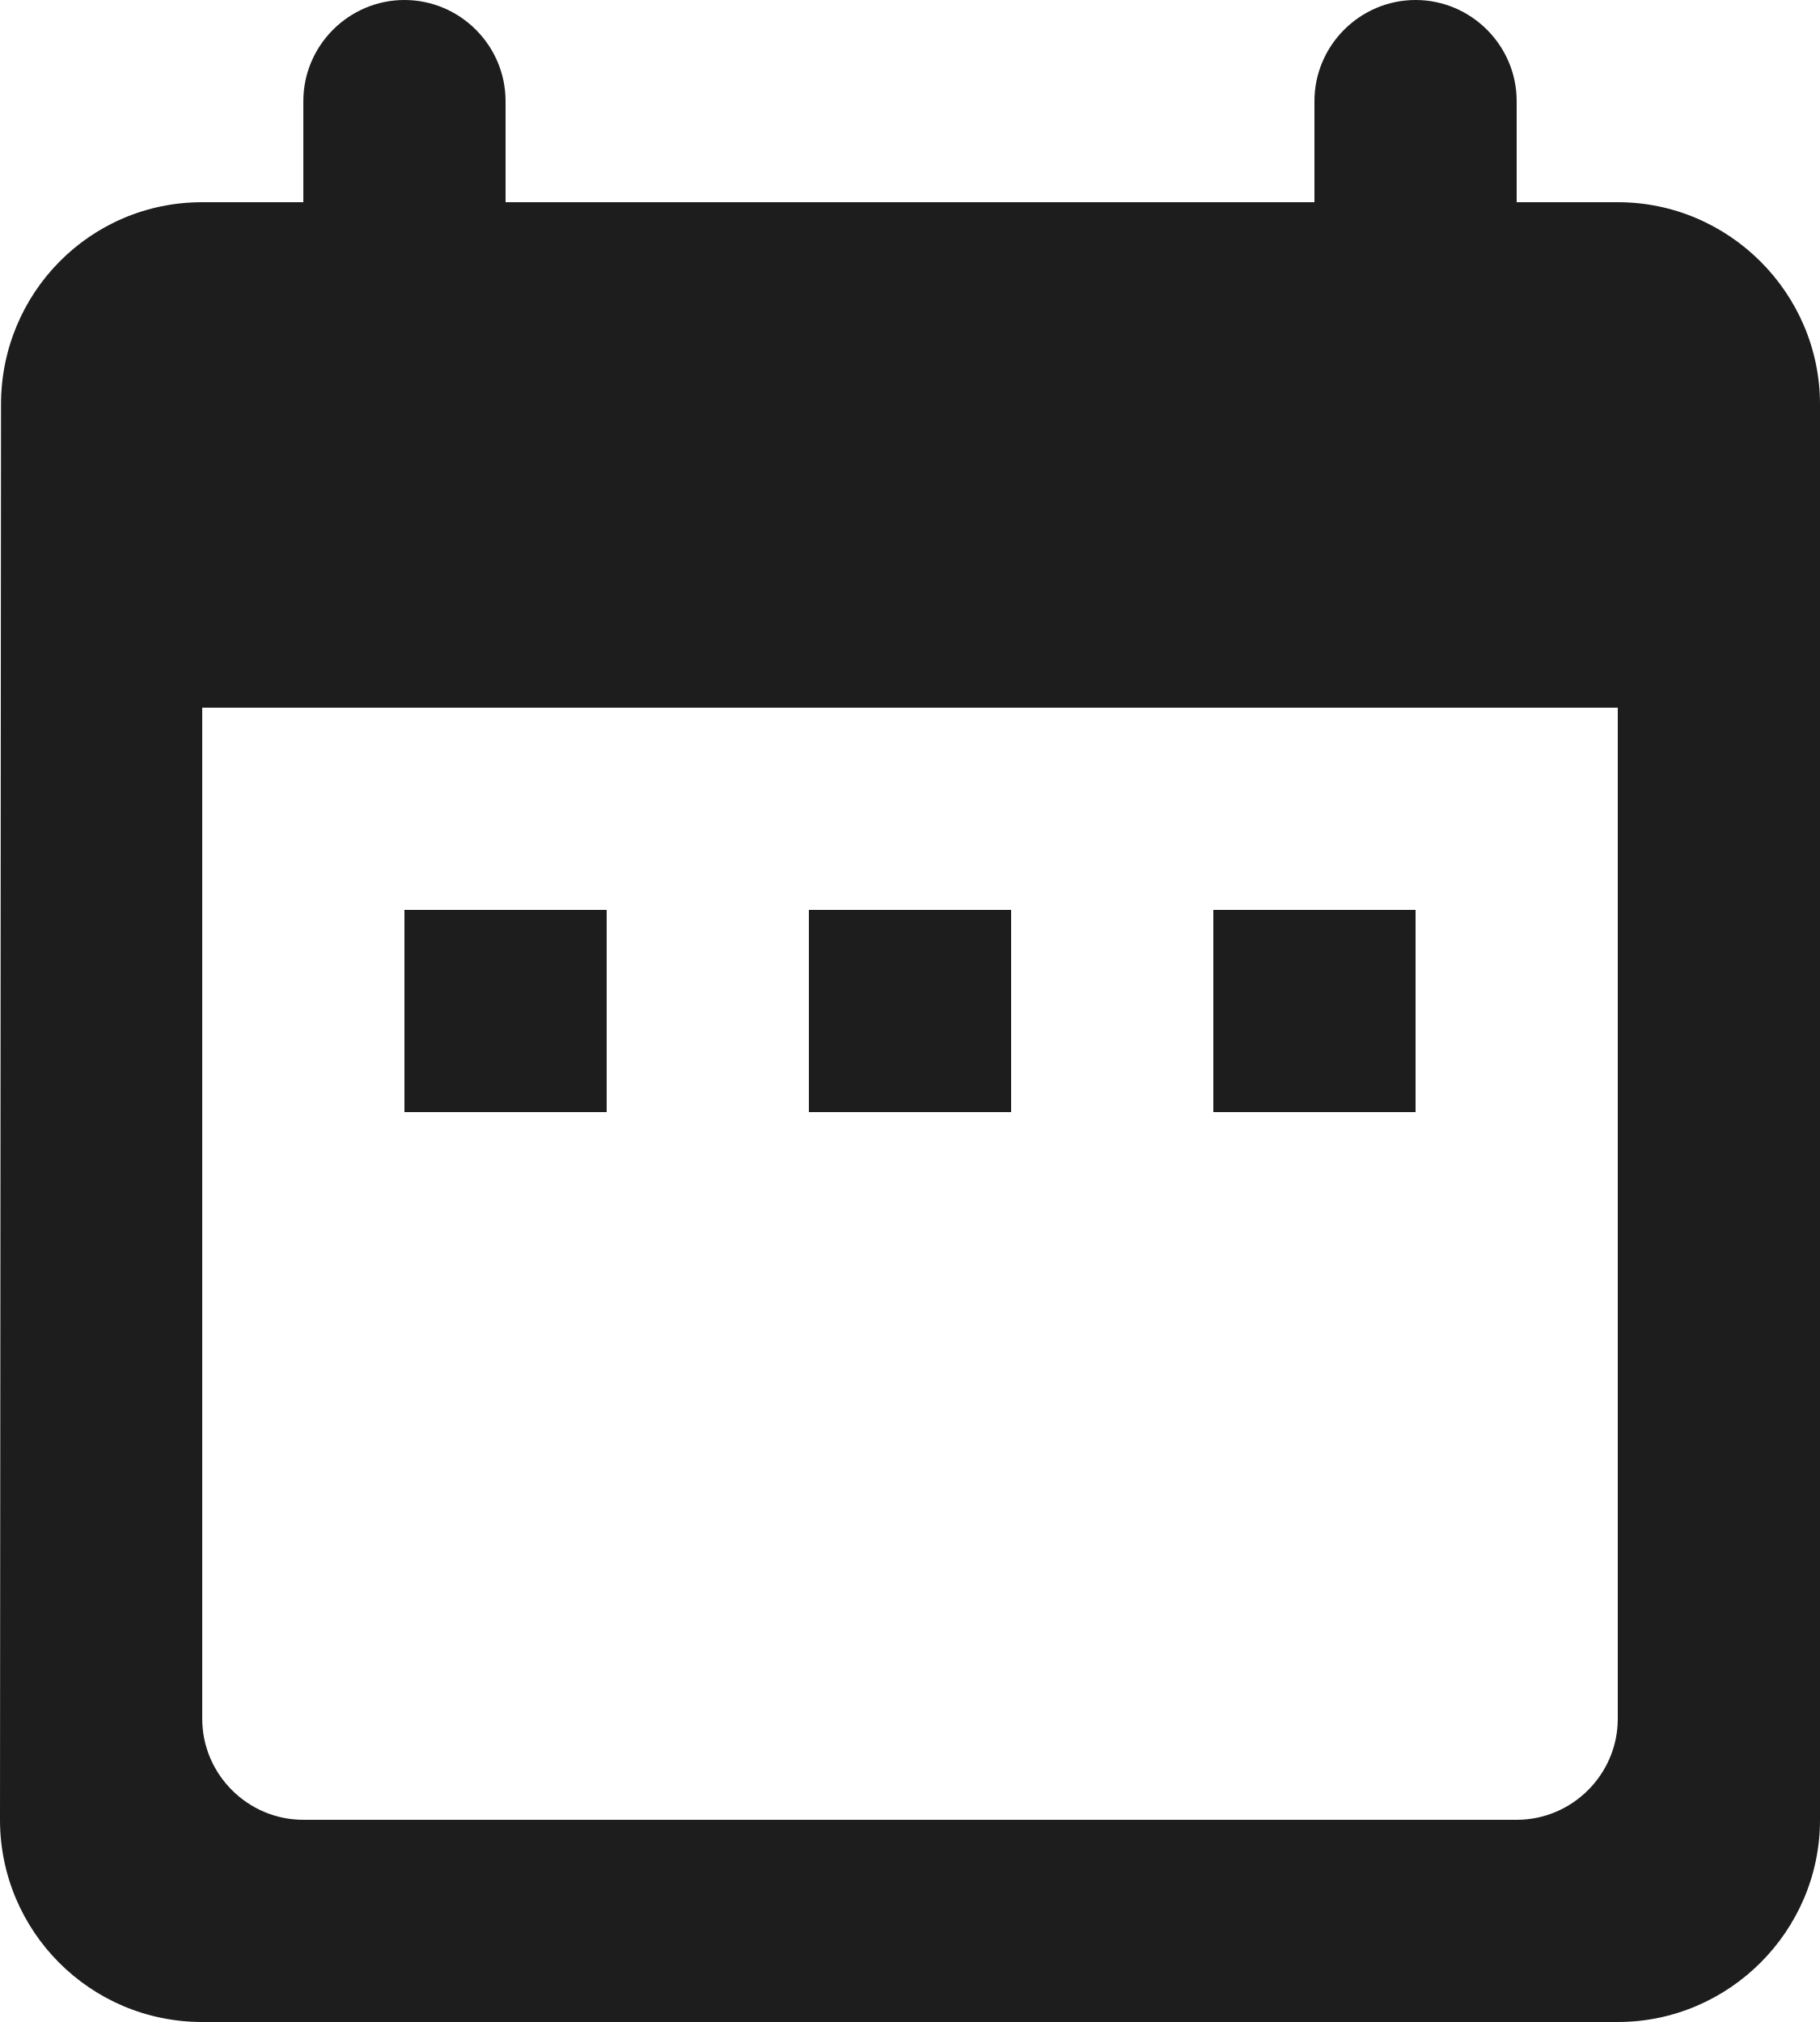
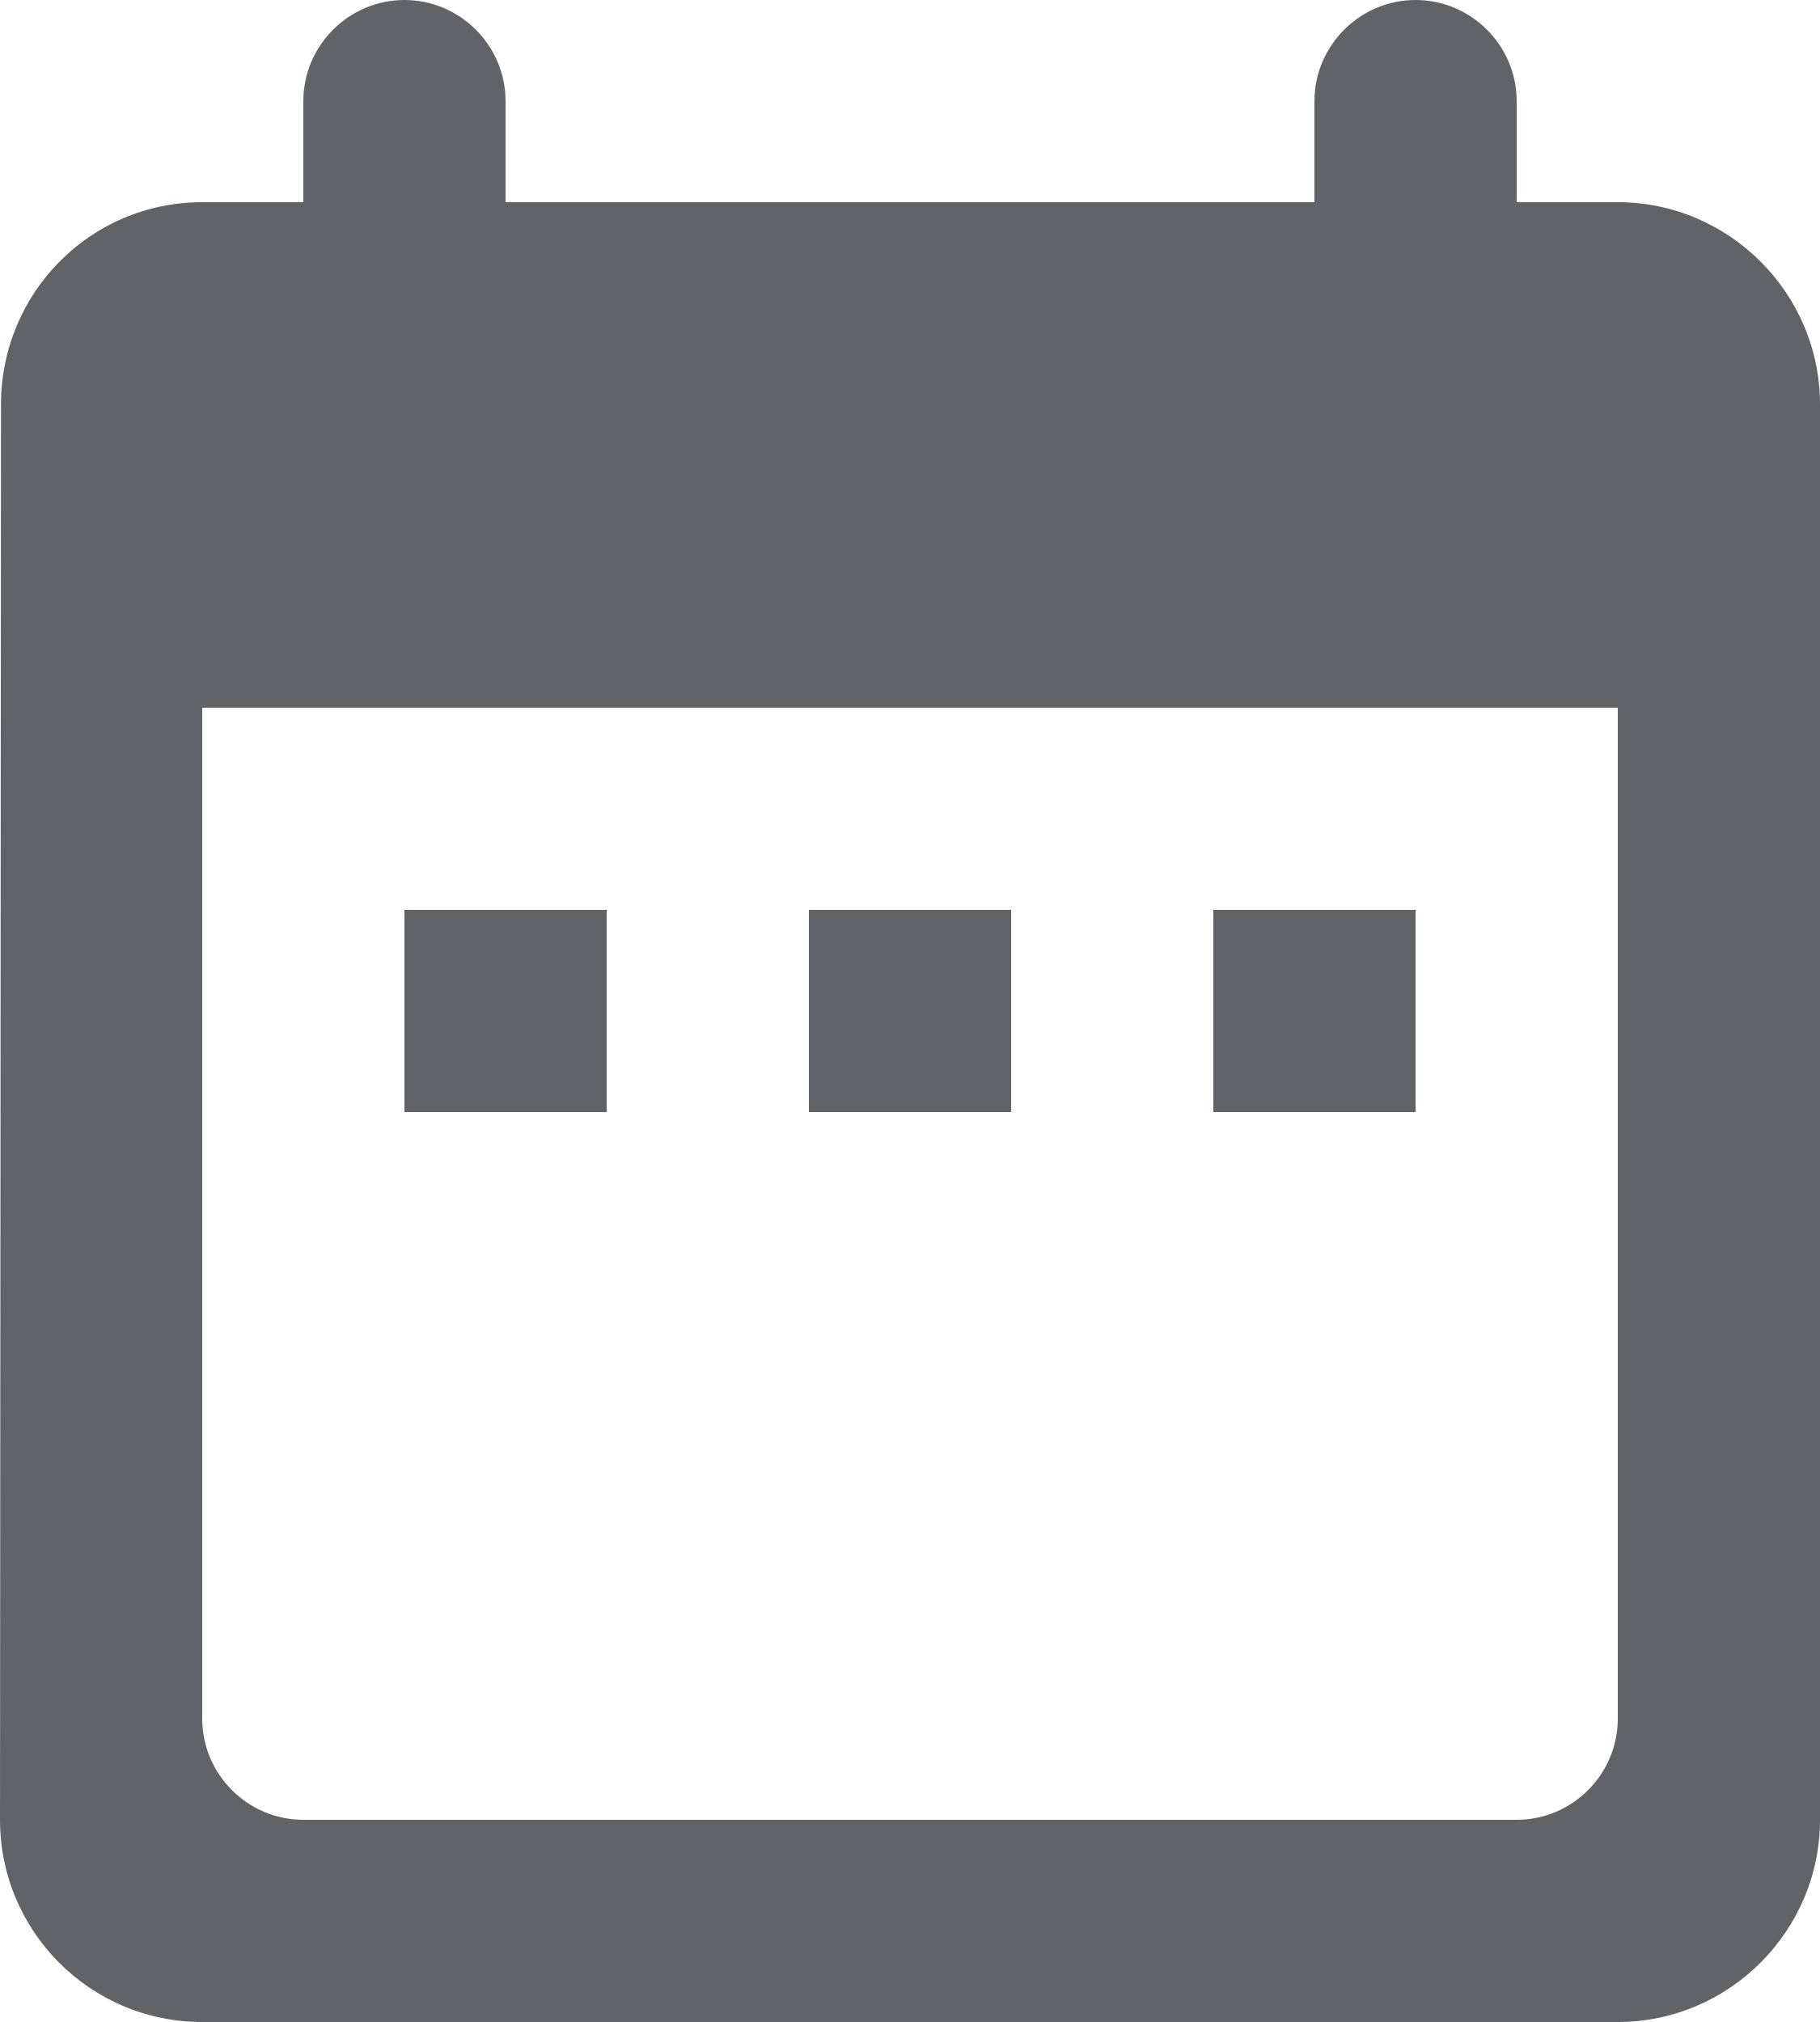
<svg xmlns="http://www.w3.org/2000/svg" width="18px" height="20px" viewBox="0 0 18 20" version="1.1">
  <g id="Icons" stroke="none" stroke-width="1" fill="none" fill-rule="evenodd">
    <g id="Rounded" transform="translate(-307, -244)">
      <g id="Action" transform="translate(100, 100)">
        <g id="-Round-/-Action-/-date_range" transform="translate(204, 142)">
          <g>
            <polygon id="Path" points="0 0 24 0 24 24 0 24" />
-             <path d="M19,4 L18,4 L18,3 C18,2.45 17.55,2 17,2 C16.45,2 16,2.45 16,3 L16,4 L8,4 L8,3 C8,2.45 7.55,2 7,2 C6.45,2 6,2.45 6,3 L6,4 L5,4 C3.89,4 3.01,4.9 3.01,6 L3,20 C3,21.1 3.89,22 5,22 L19,22 C20.1,22 21,21.1 21,20 L21,6 C21,4.9 20.1,4 19,4 Z M19,19 C19,19.55 18.55,20 18,20 L6,20 C5.45,20 5,19.55 5,19 L5,9 L19,9 L19,19 Z M7,11 L9,11 L9,13 L7,13 L7,11 Z M11,11 L13,11 L13,13 L11,13 L11,11 Z M15,11 L17,11 L17,13 L15,13 L15,11 Z" id="🔹Icon-Color" fill="#1D1D1D" />
+             <path d="M19,4 L18,4 L18,3 C18,2.45 17.55,2 17,2 C16.45,2 16,2.45 16,3 L16,4 L8,4 L8,3 C8,2.45 7.55,2 7,2 C6.45,2 6,2.45 6,3 L6,4 L5,4 C3.89,4 3.01,4.9 3.01,6 L3,20 C3,21.1 3.89,22 5,22 L19,22 C20.1,22 21,21.1 21,20 L21,6 C21,4.9 20.1,4 19,4 Z M19,19 C19,19.55 18.55,20 18,20 L6,20 C5.45,20 5,19.55 5,19 L5,9 L19,9 L19,19 Z M7,11 L9,11 L9,13 L7,13 L7,11 Z M11,11 L13,11 L13,13 L11,13 L11,11 Z M15,11 L17,11 L17,13 L15,13 L15,11 Z" id="🔹Icon-Color" fill="#606468" />
          </g>
        </g>
      </g>
    </g>
  </g>
</svg>
